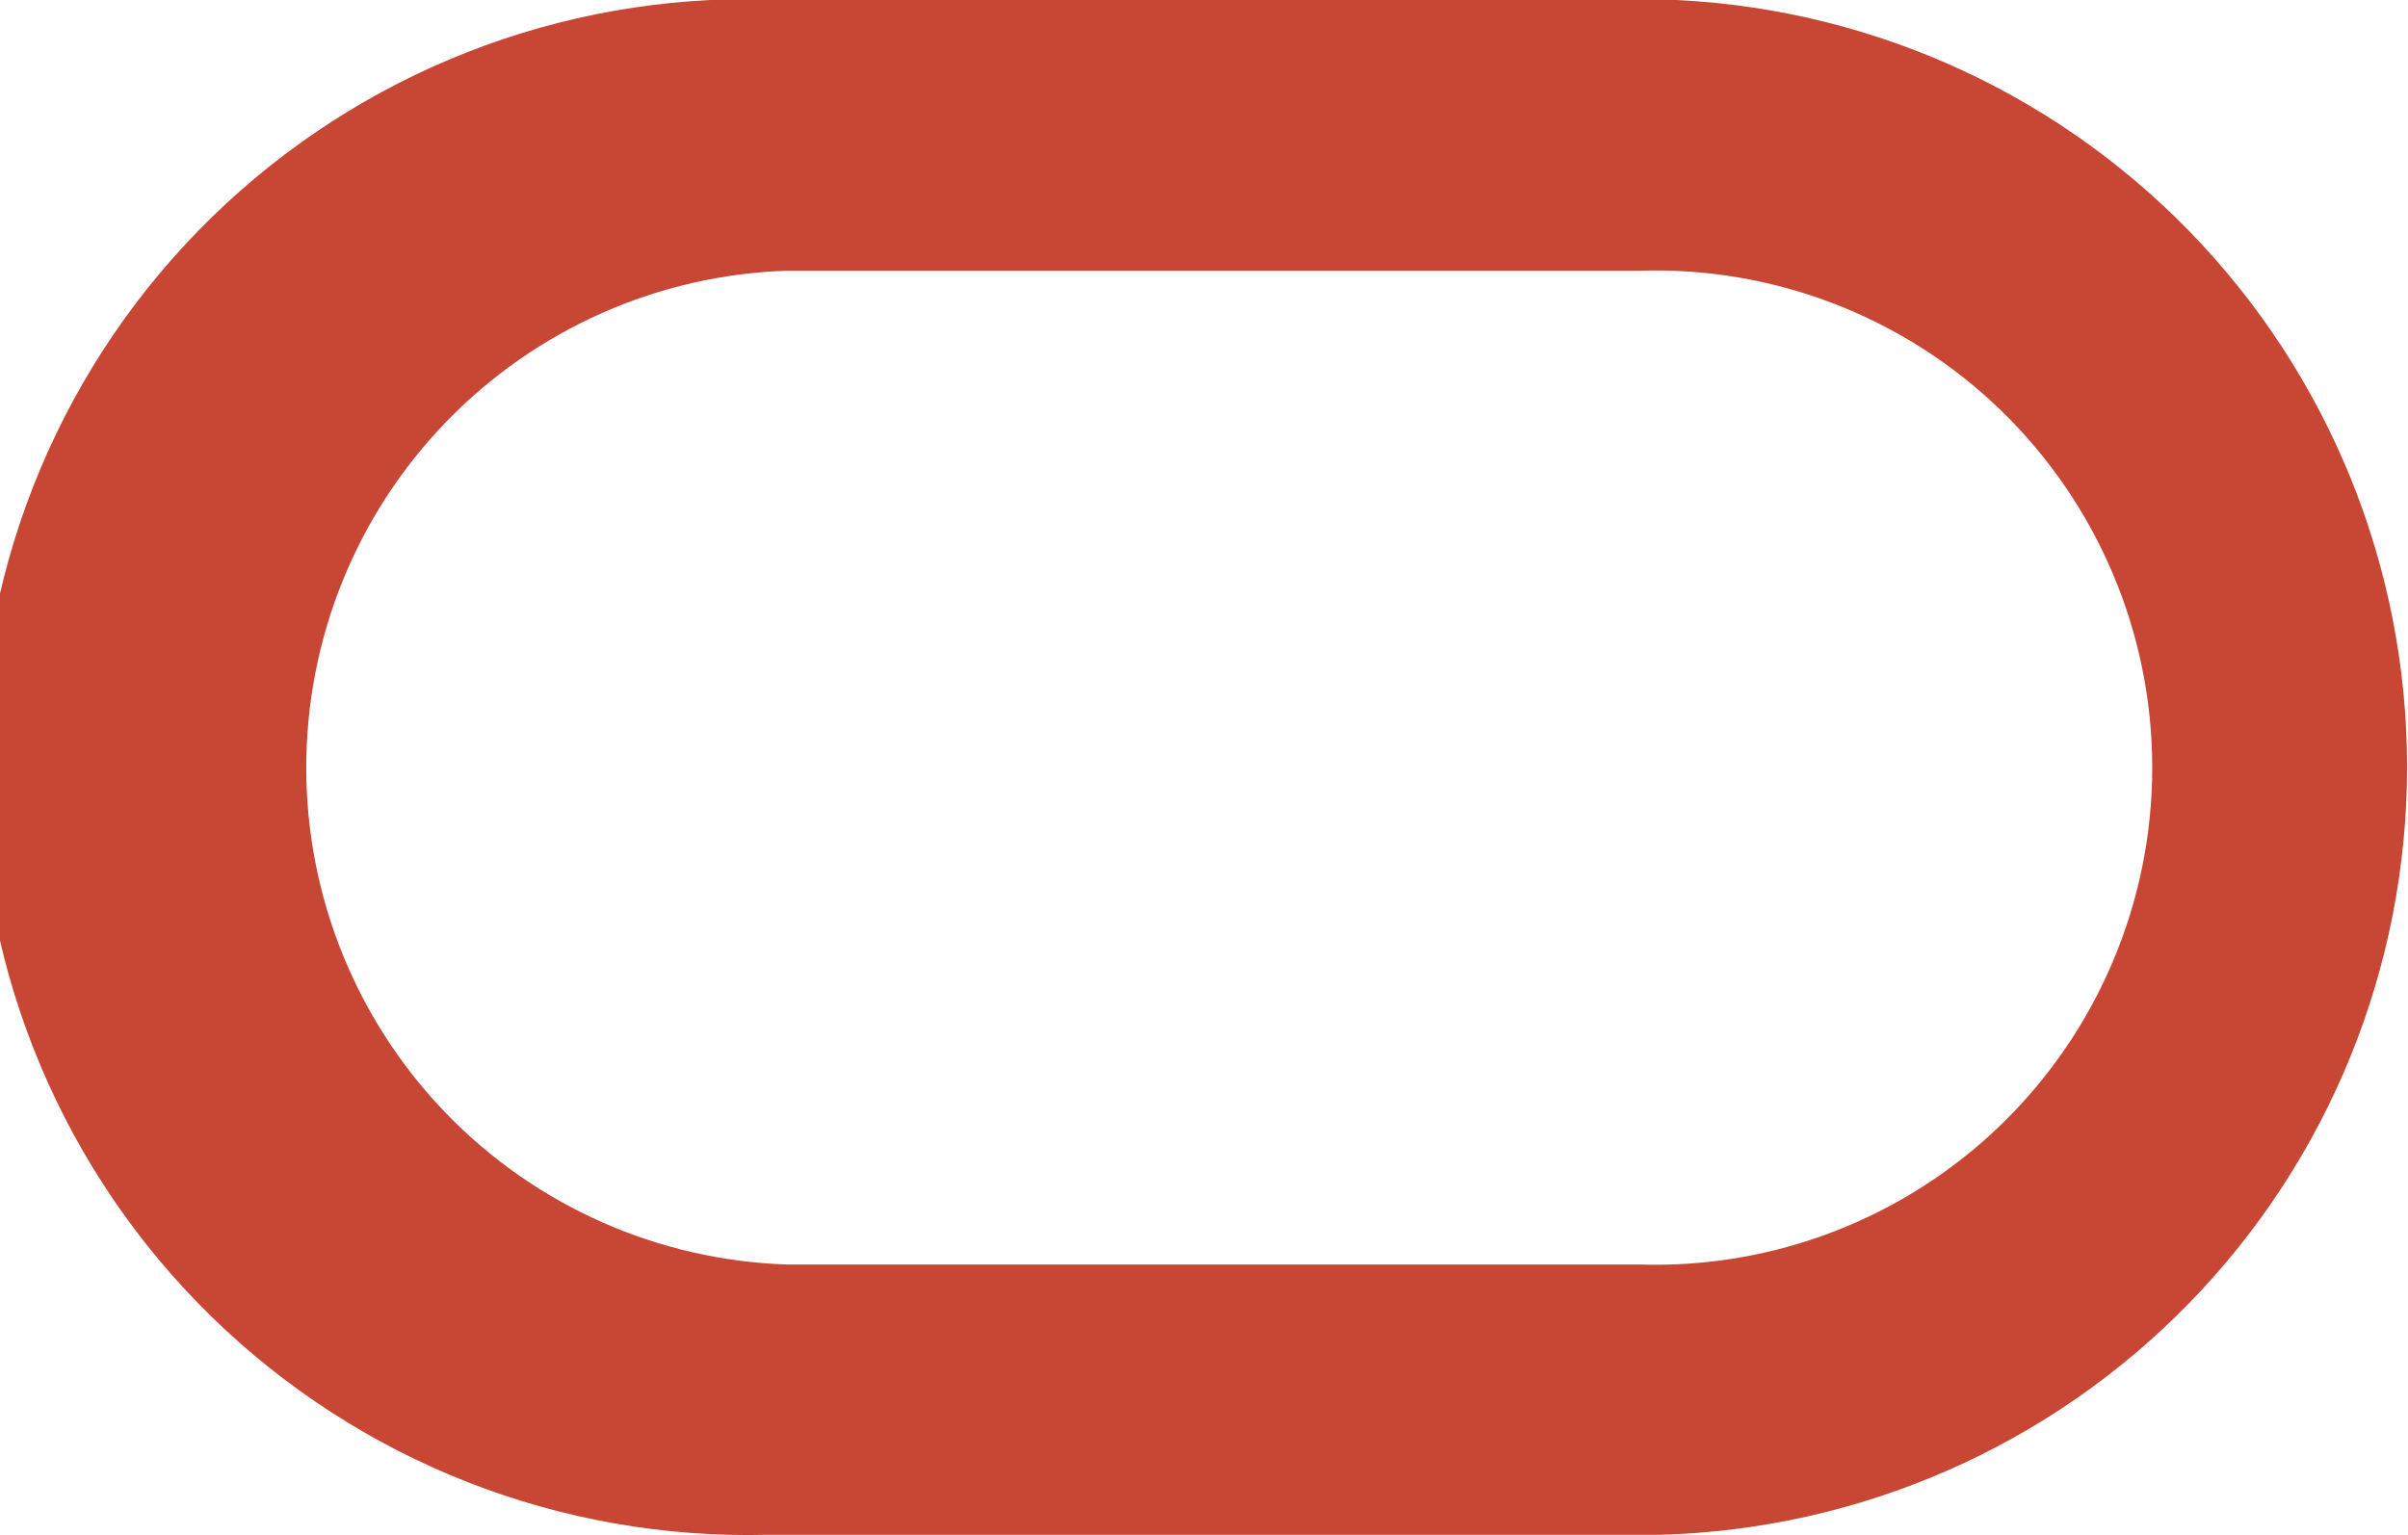
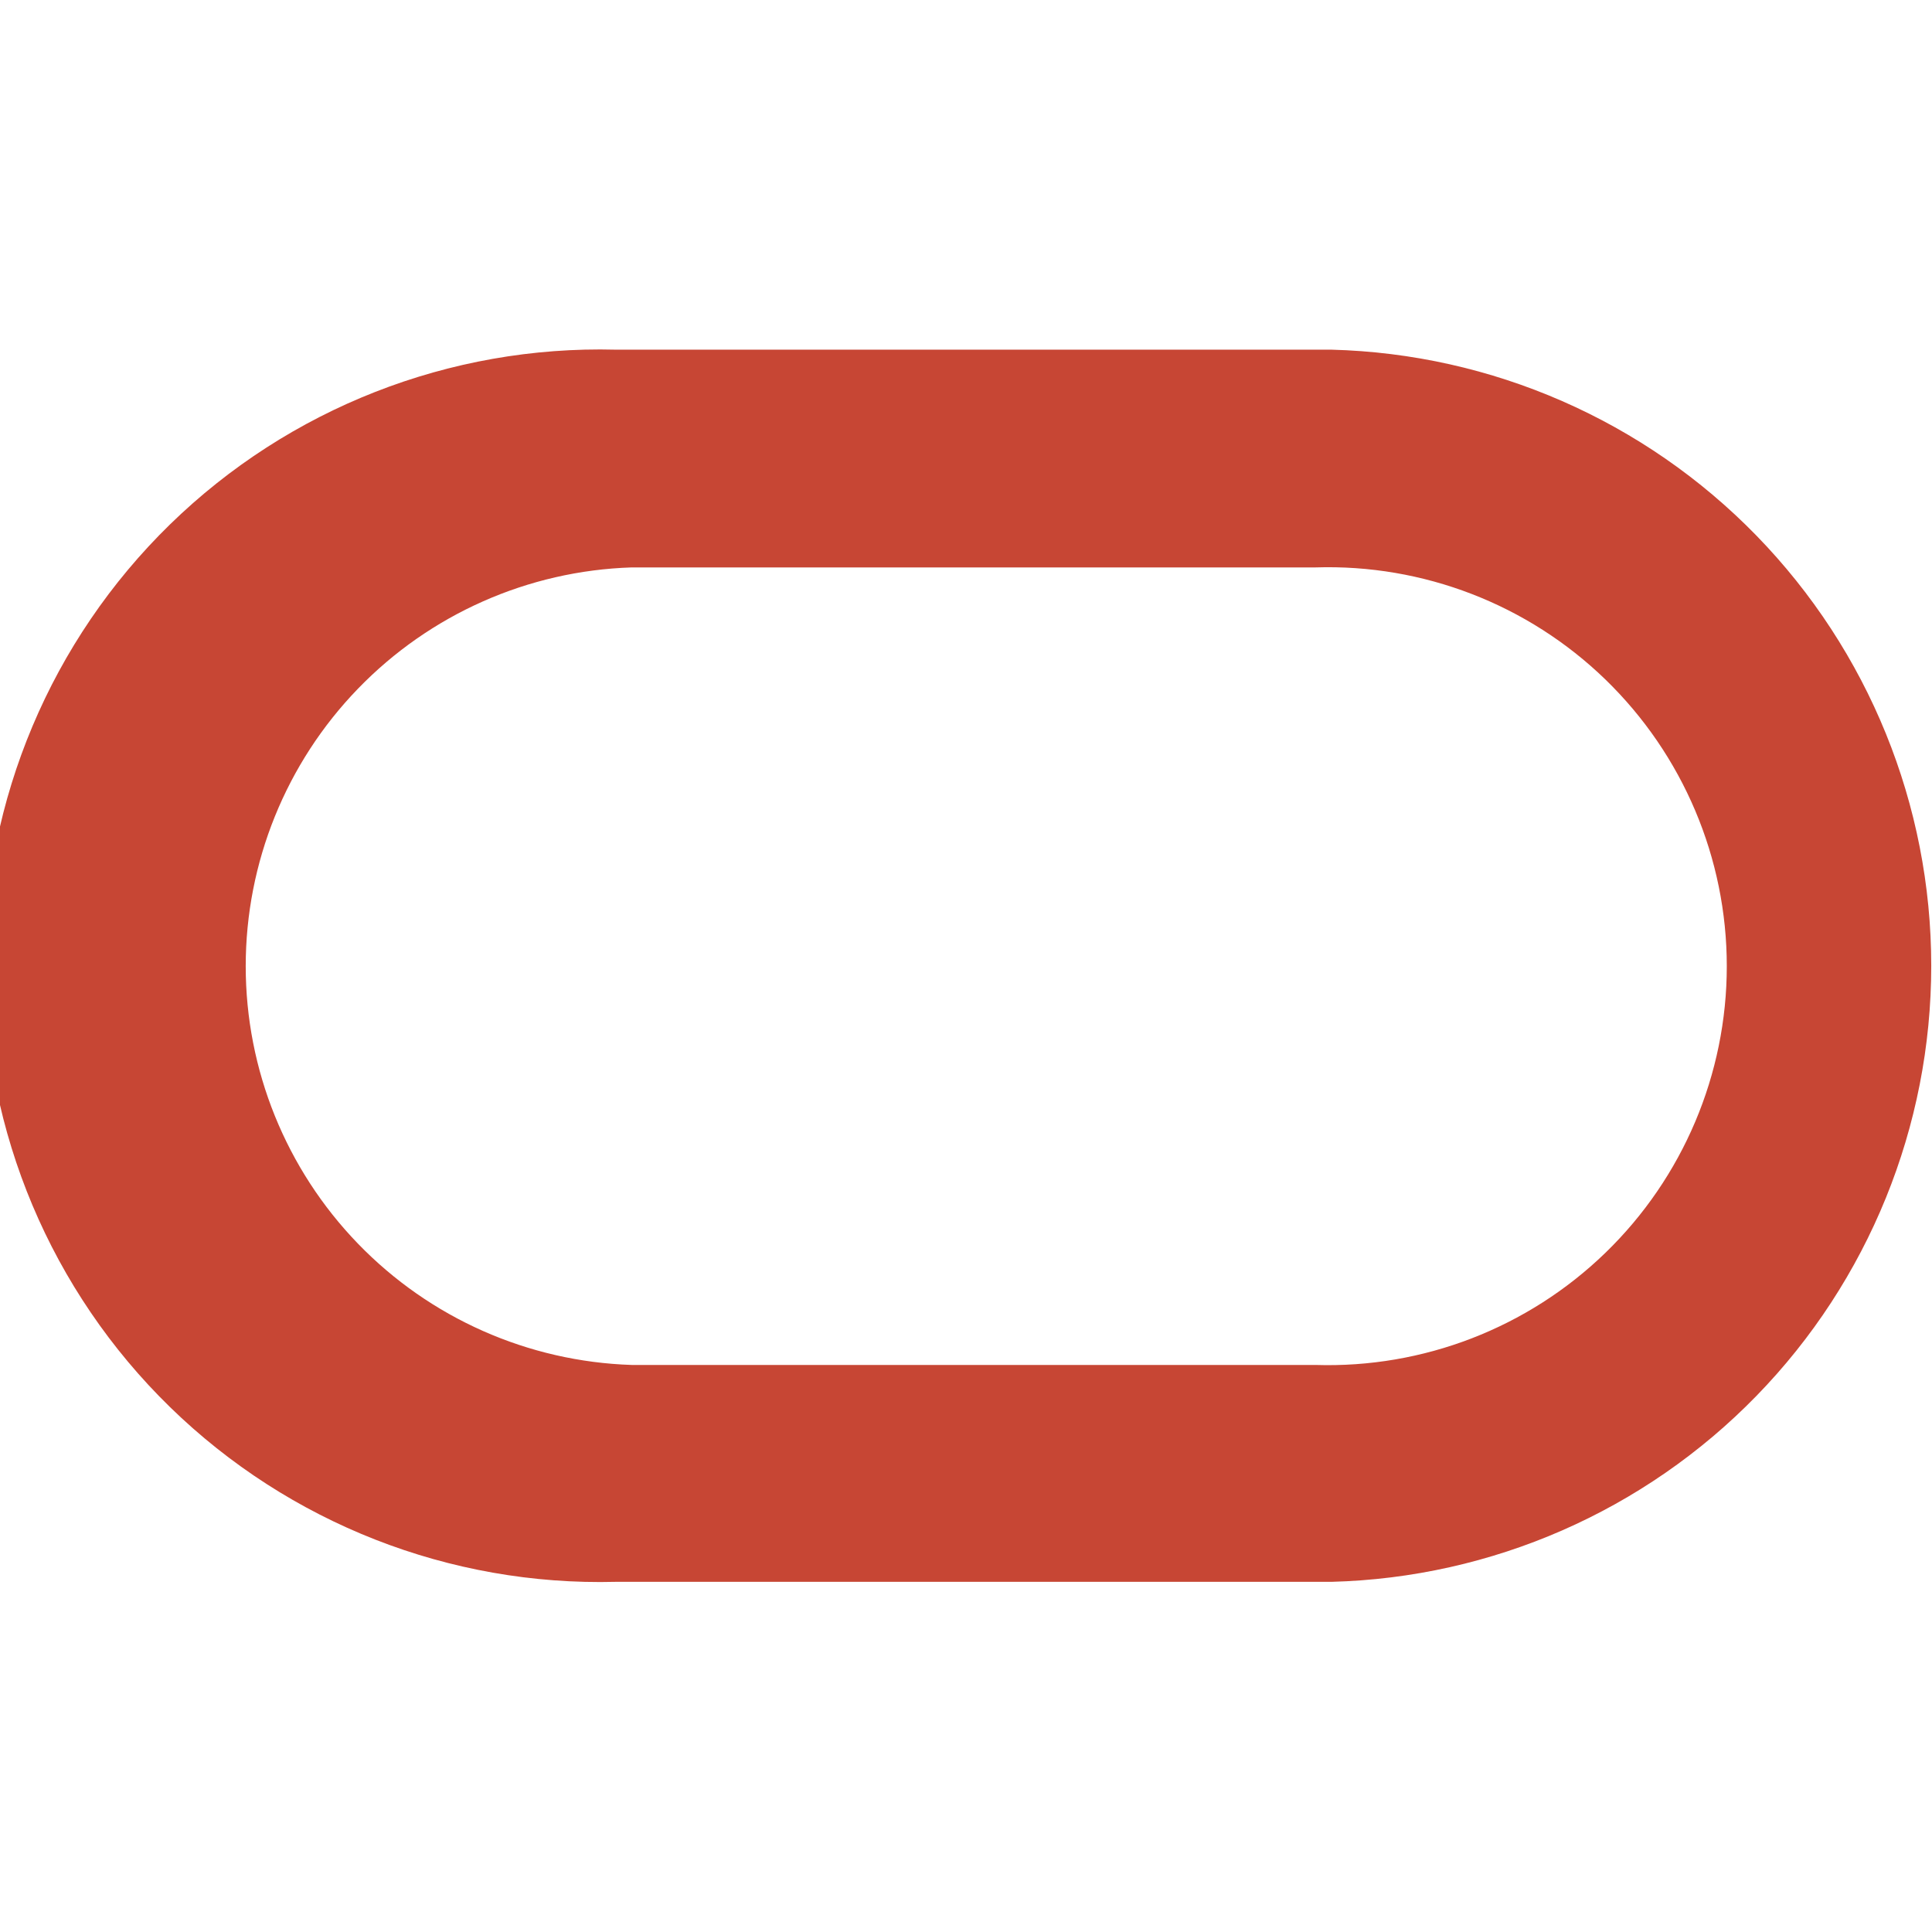
- <svg xmlns="http://www.w3.org/2000/svg" version="1.2" baseProfile="tiny-ps" viewBox="0 0 1509 962">
+ <svg xmlns="http://www.w3.org/2000/svg" width="64px" height="64px" version="1.2" baseProfile="tiny-ps" viewBox="0 0 1509 962">
  <style>
		tspan { white-space:pre }
		.shp0 { fill: #c74634 } 
	</style>
  <path id="Layer" fill-rule="evenodd" class="shp0" d="M480.98 962C351.27 965.37 225.76 916.15 132.83 825.56C39.95 734.98 -12.45 610.65 -12.45 480.8C-12.45 351.01 39.95 226.68 132.83 136.05C225.76 45.46 351.27 -3.76 480.98 -0.39L1039.94 -0.39C1165.3 2.88 1284.41 54.99 1371.92 144.89C1459.43 234.79 1508.41 355.31 1508.41 480.8C1508.41 606.3 1459.43 726.87 1371.92 816.72C1284.41 906.62 1165.3 958.73 1039.94 962L480.98 962ZM1027.29 792.6C1111.58 795.29 1193.38 763.69 1253.94 704.99C1314.49 646.3 1348.72 565.53 1348.72 481.15C1348.72 396.76 1314.49 316 1253.94 257.25C1193.38 198.55 1111.58 166.96 1027.29 169.69L493.28 169.69C412.46 172.28 335.84 206.27 279.63 264.38C223.37 322.49 191.92 400.23 191.92 481.15C191.92 562.06 223.37 639.75 279.63 697.91C335.84 756.02 412.46 789.96 493.28 792.6L1027.29 792.6Z" />
</svg>
